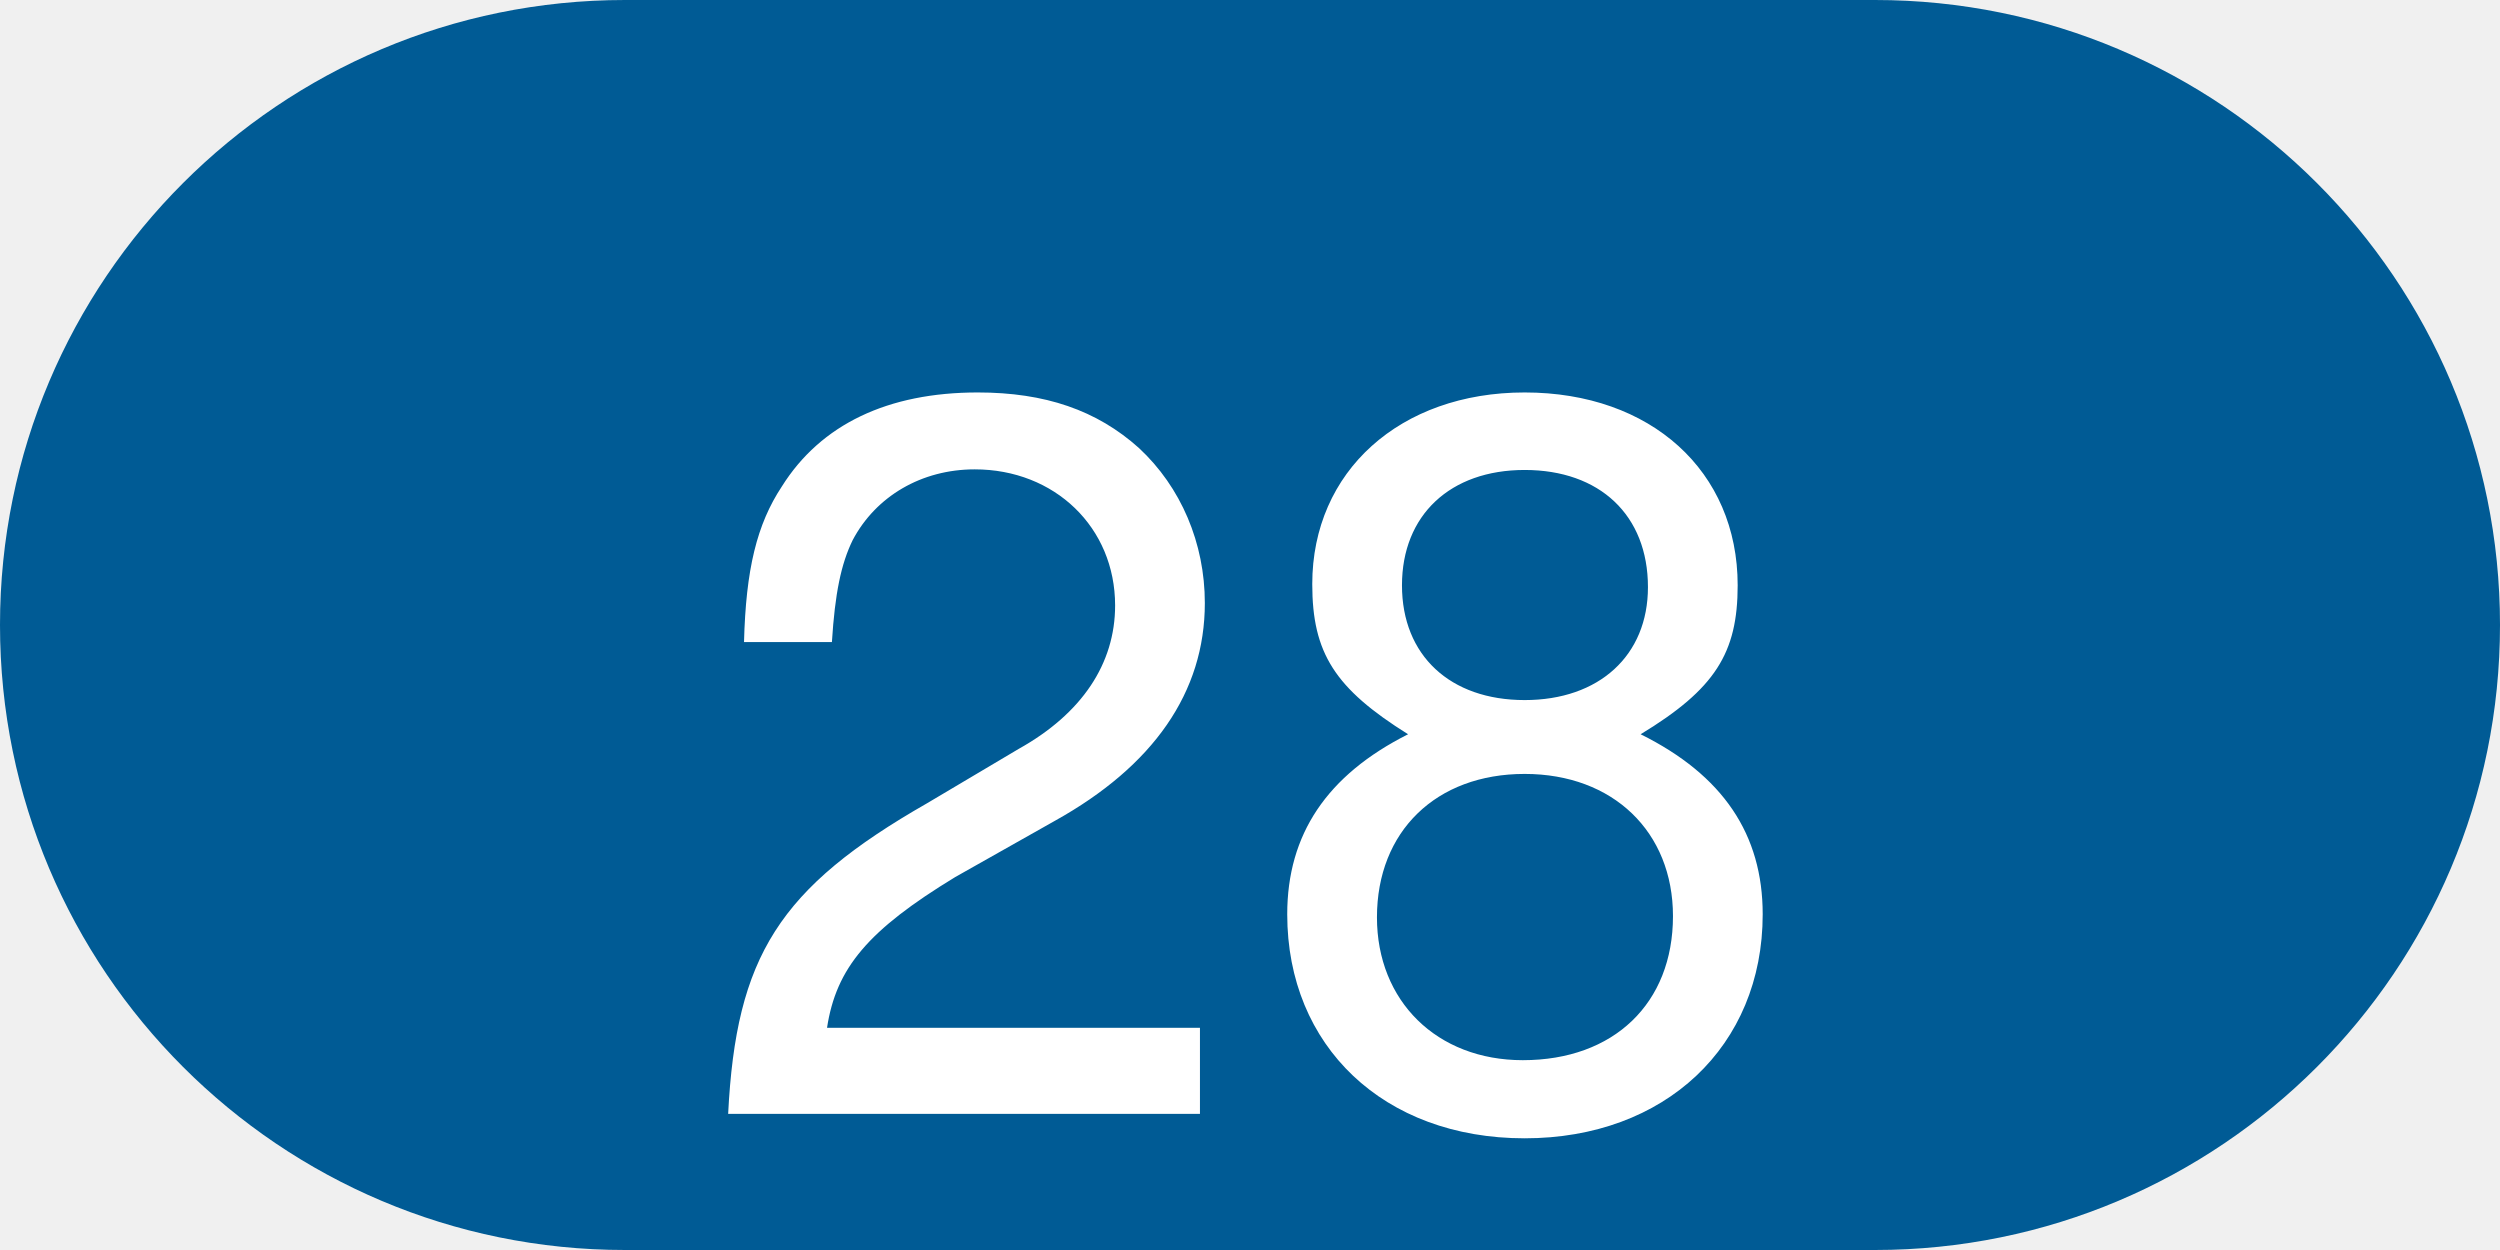
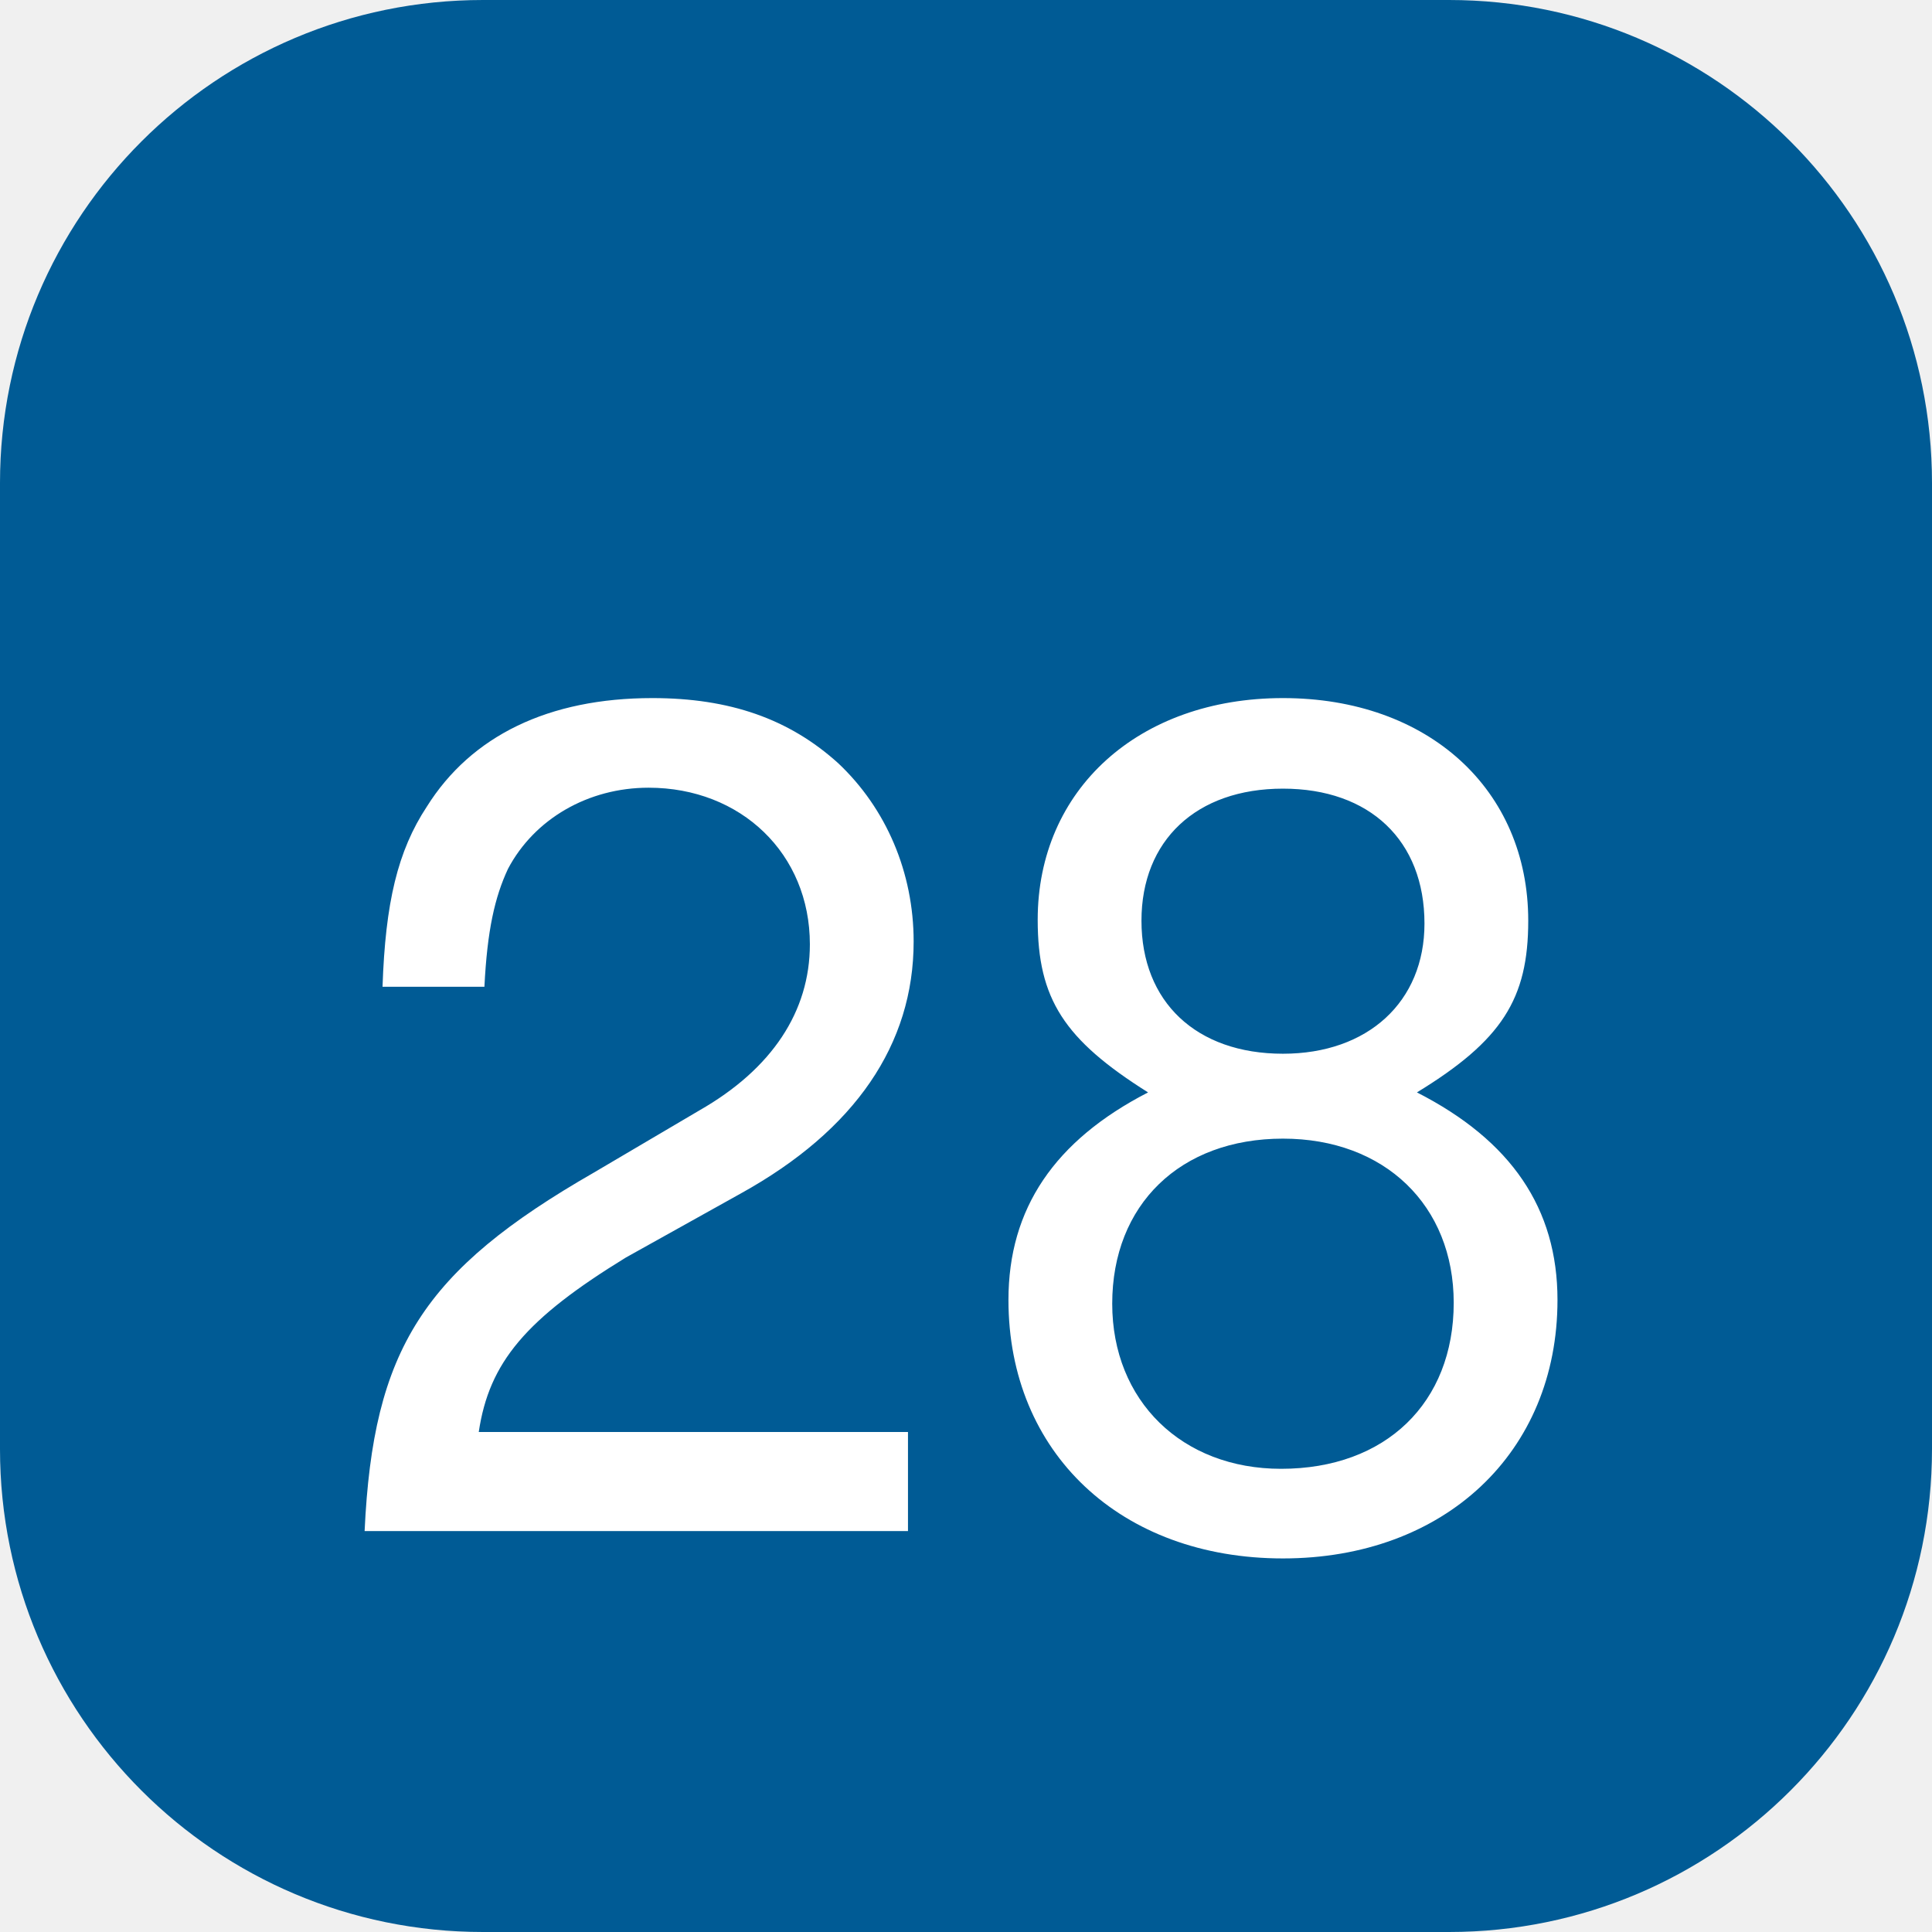
- <svg xmlns="http://www.w3.org/2000/svg" width="64" height="32">
-   <rect x="0" y="0" width="64" height="32" rx="16" ry="16" fill="#005B95" />
-   <text x="32" y="20" font-family="Helvetica Neue, Helvetica, Arial, sans-serif" font-size="25.6" fill="#FFFFFF" text-anchor="middle" dominant-baseline="middle">28</text>
+ <svg xmlns="http://www.w3.org/2000/svg" width="32" height="32">
+   <rect x="0" y="0" width="32" height="32" rx="8" ry="8" fill="#005B95" />
+   <text x="16" y="19" font-family="Helvetica Neue, Helvetica, Arial, sans-serif" font-size="19.1" fill="#FFFFFF" text-anchor="middle" dominant-baseline="middle">28</text>
</svg>
